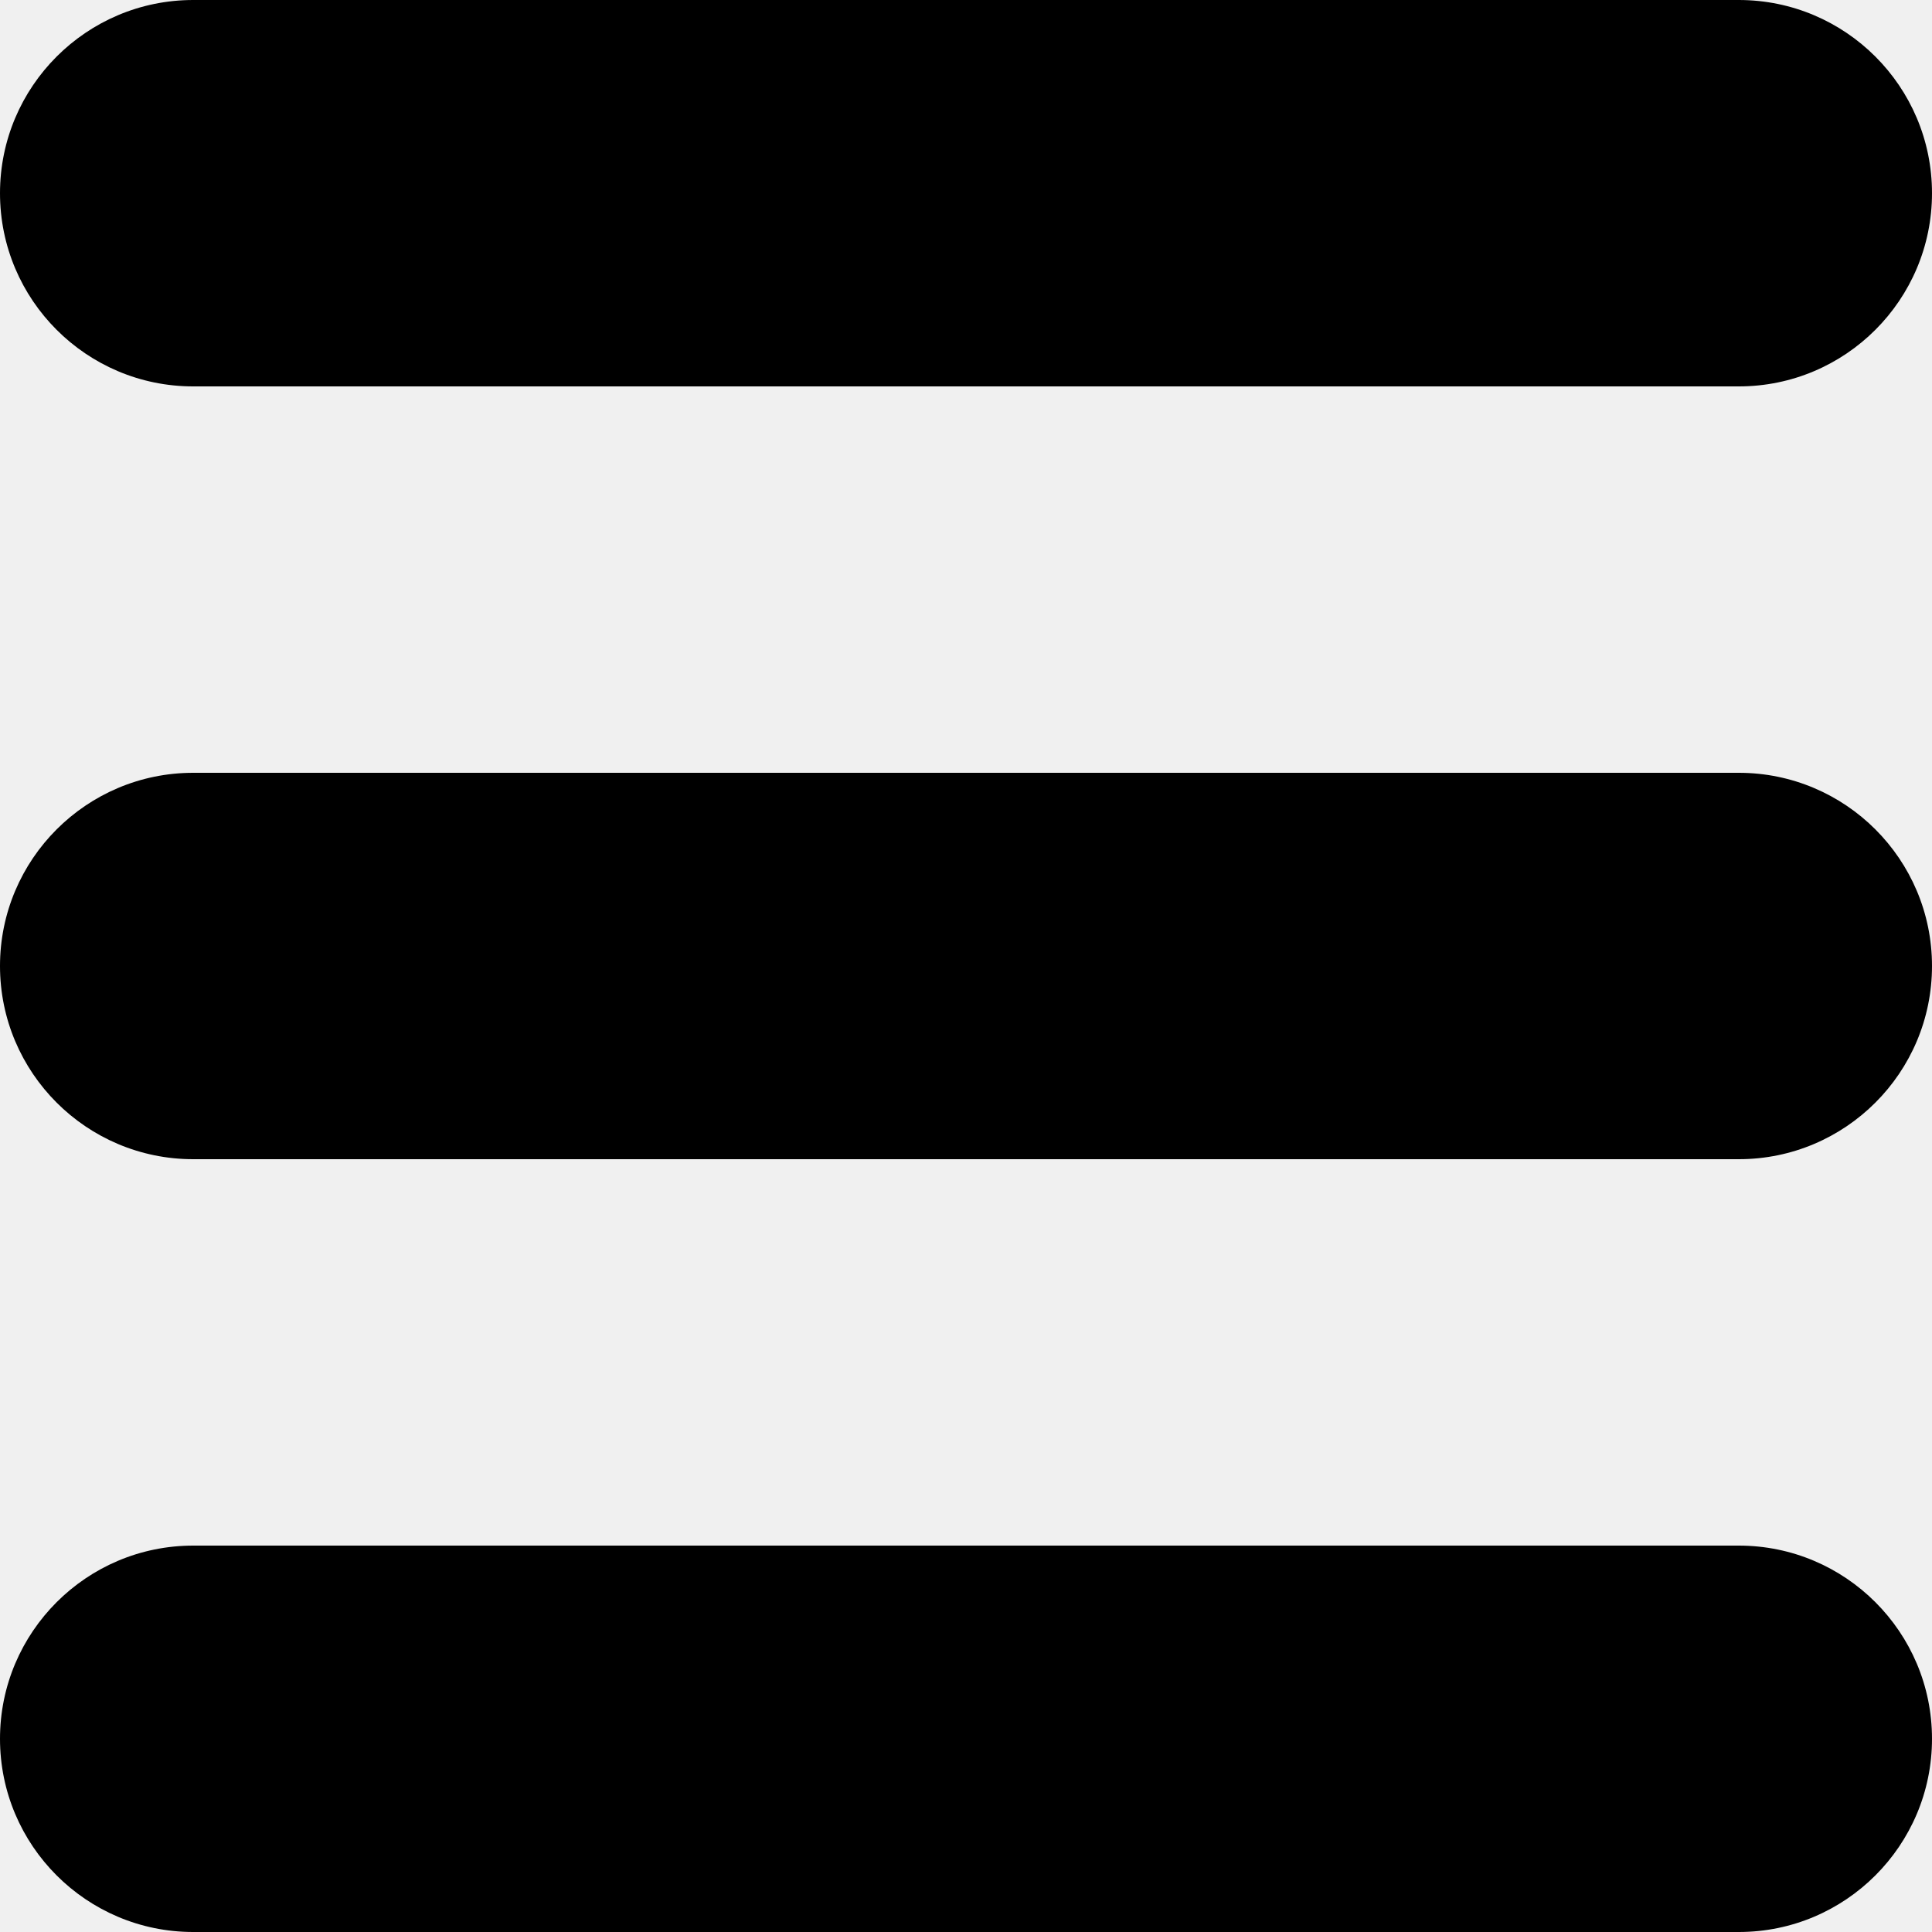
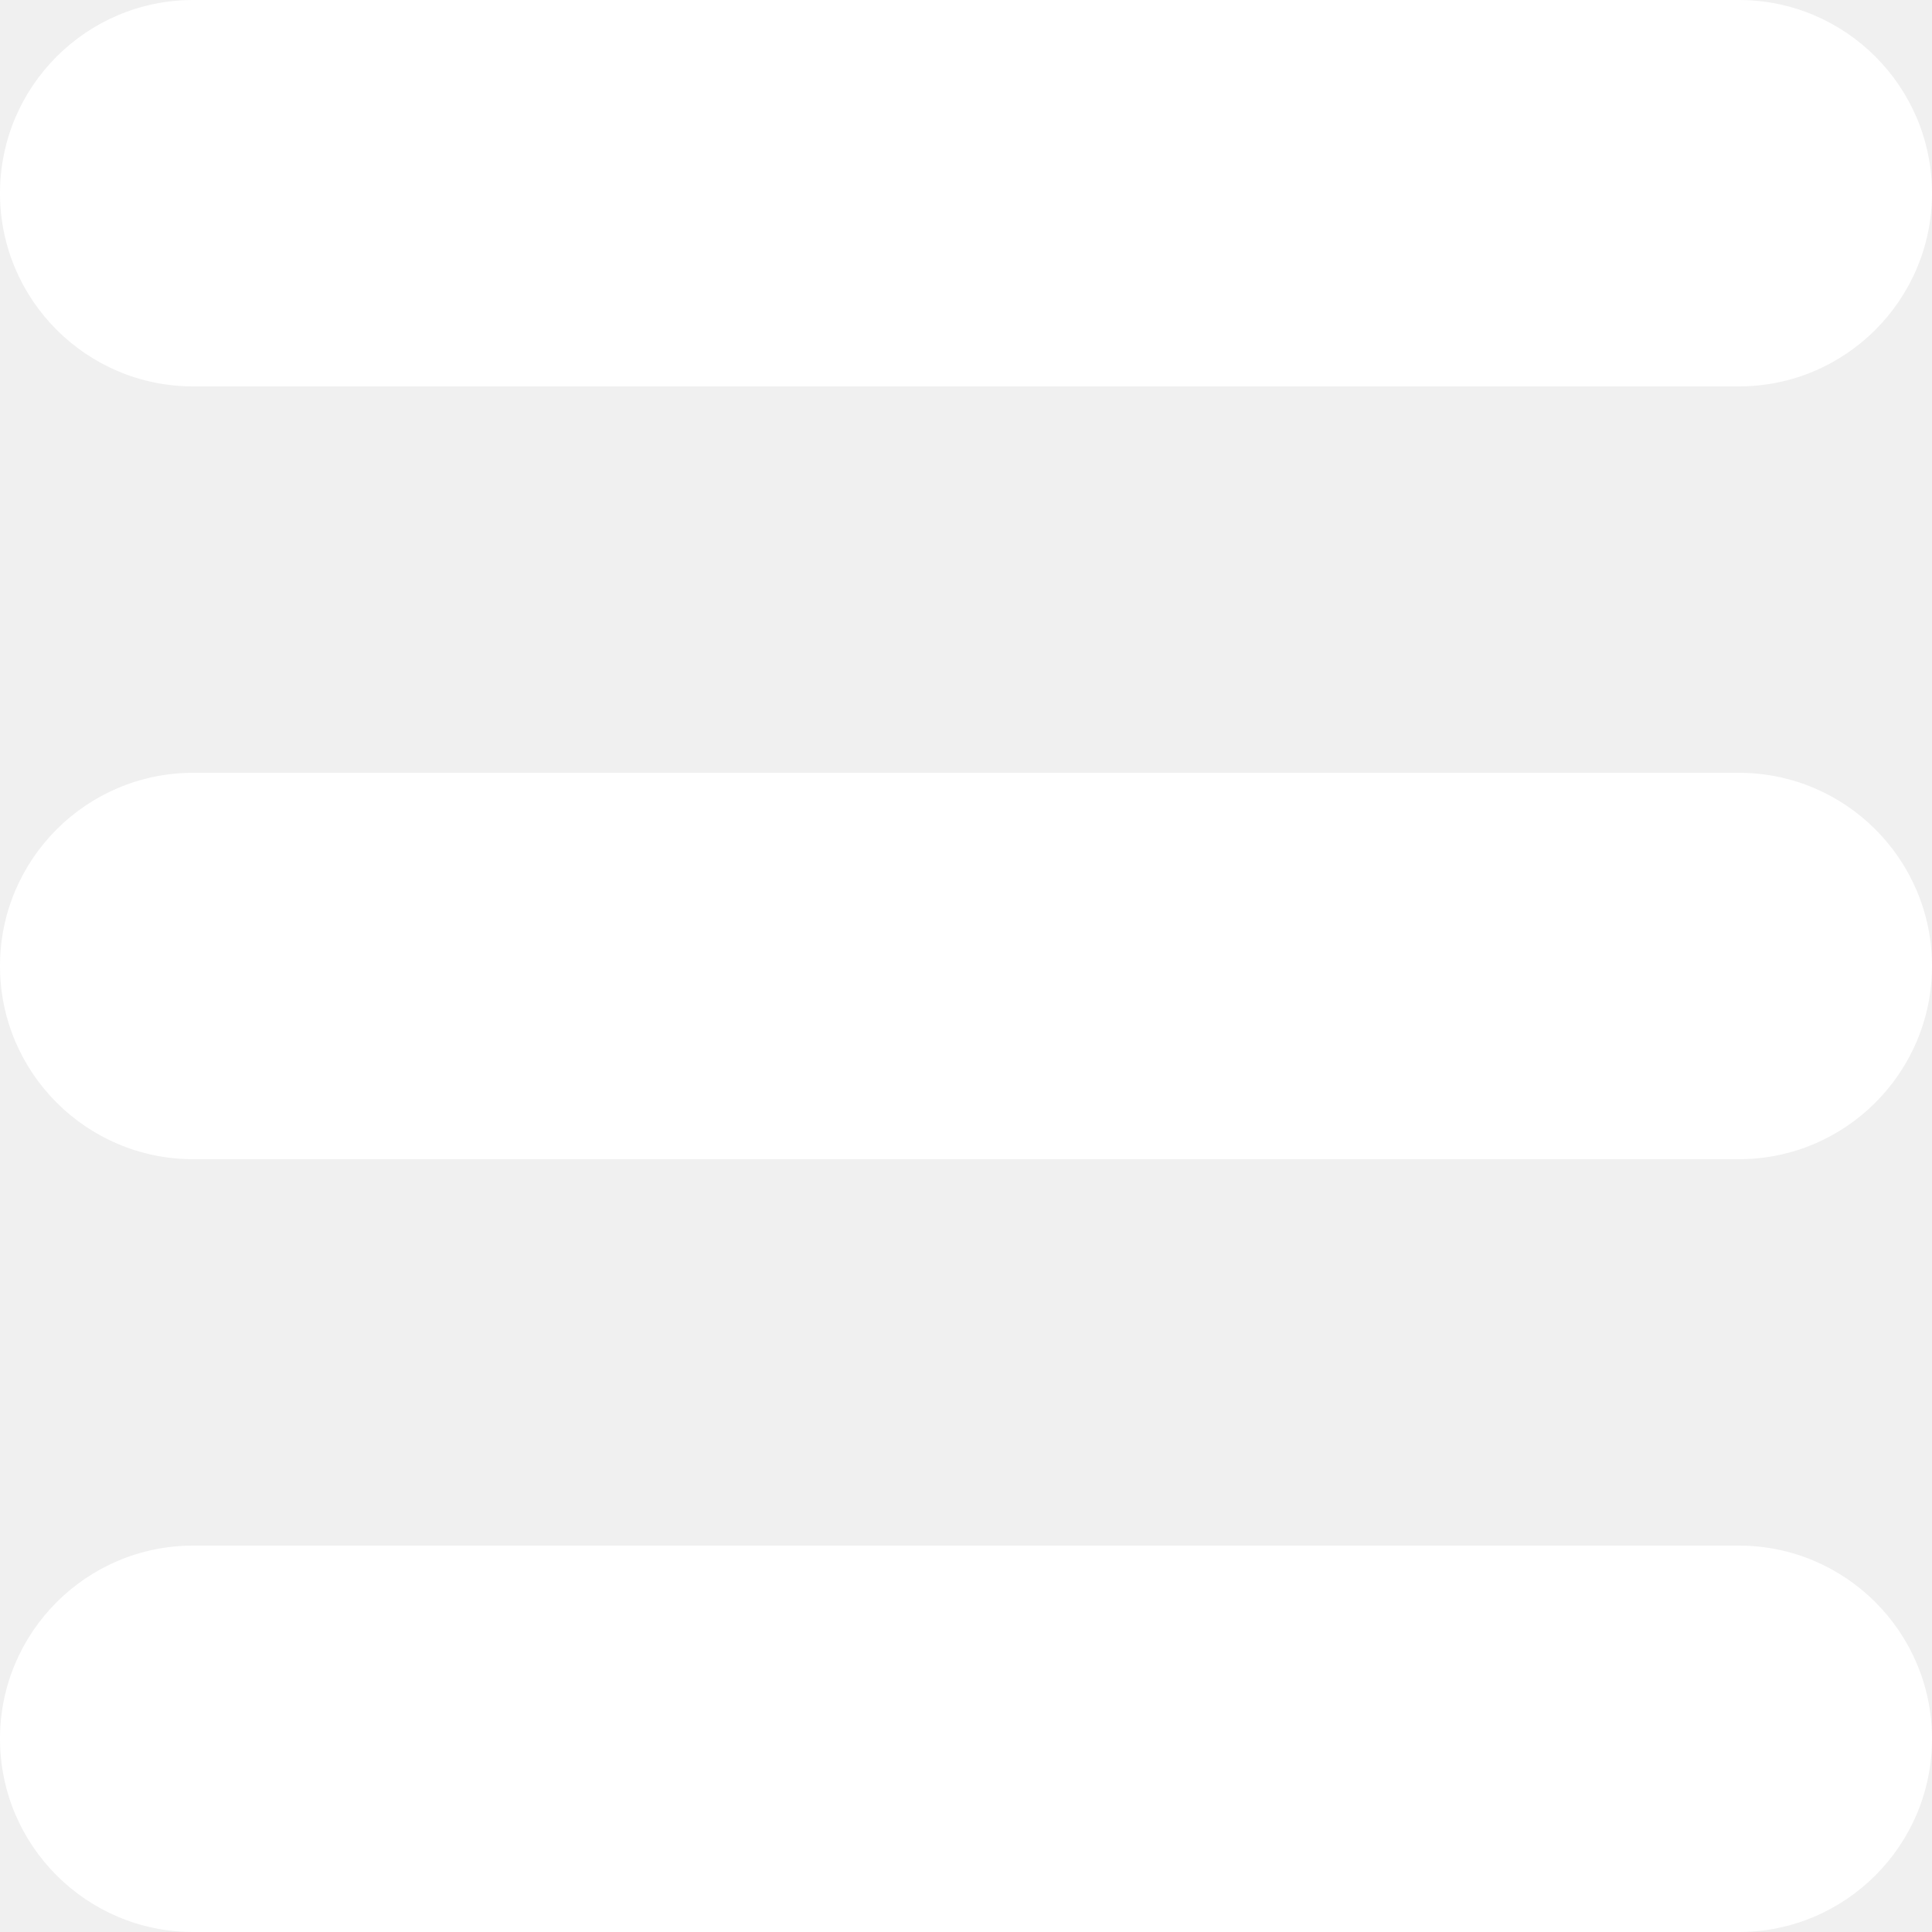
<svg xmlns="http://www.w3.org/2000/svg" width="800px" height="800px" viewBox="0 0 20 20" version="1.1">
  <defs>

</defs>
  <g id="Page-1" stroke="none" stroke-width="1" fill="none" fill-rule="evenodd">
-     <g id="Icon-Set-Filled" transform="translate(-212, -888)" fill="#000000">
+     <g id="Icon-Set-Filled" transform="translate(-212, -888)" fill="#fff">
      <path d="M230,904 L214,904 C212.896,904 212,904.896 212,906 C212,907.104 212.896,908 214,908 L230,908 C231.104,908 232,907.104 232,906 C232,904.896 231.104,904 230,904 L230,904 Z M230,896 L214,896 C212.896,896 212,896.896 212,898 C212,899.104 212.896,900 214,900 L230,900 C231.104,900 232,899.104 232,898 C232,896.896 231.104,896 230,896 L230,896 Z M214,892 L230,892 C231.104,892 232,891.104 232,890 C232,888.896 231.104,888 230,888 L214,888 C212.896,888 212,888.896 212,890 C212,891.104 212.896,892 214,892 L214,892 Z" id="hamburger">

</path>
    </g>
  </g>
</svg>
